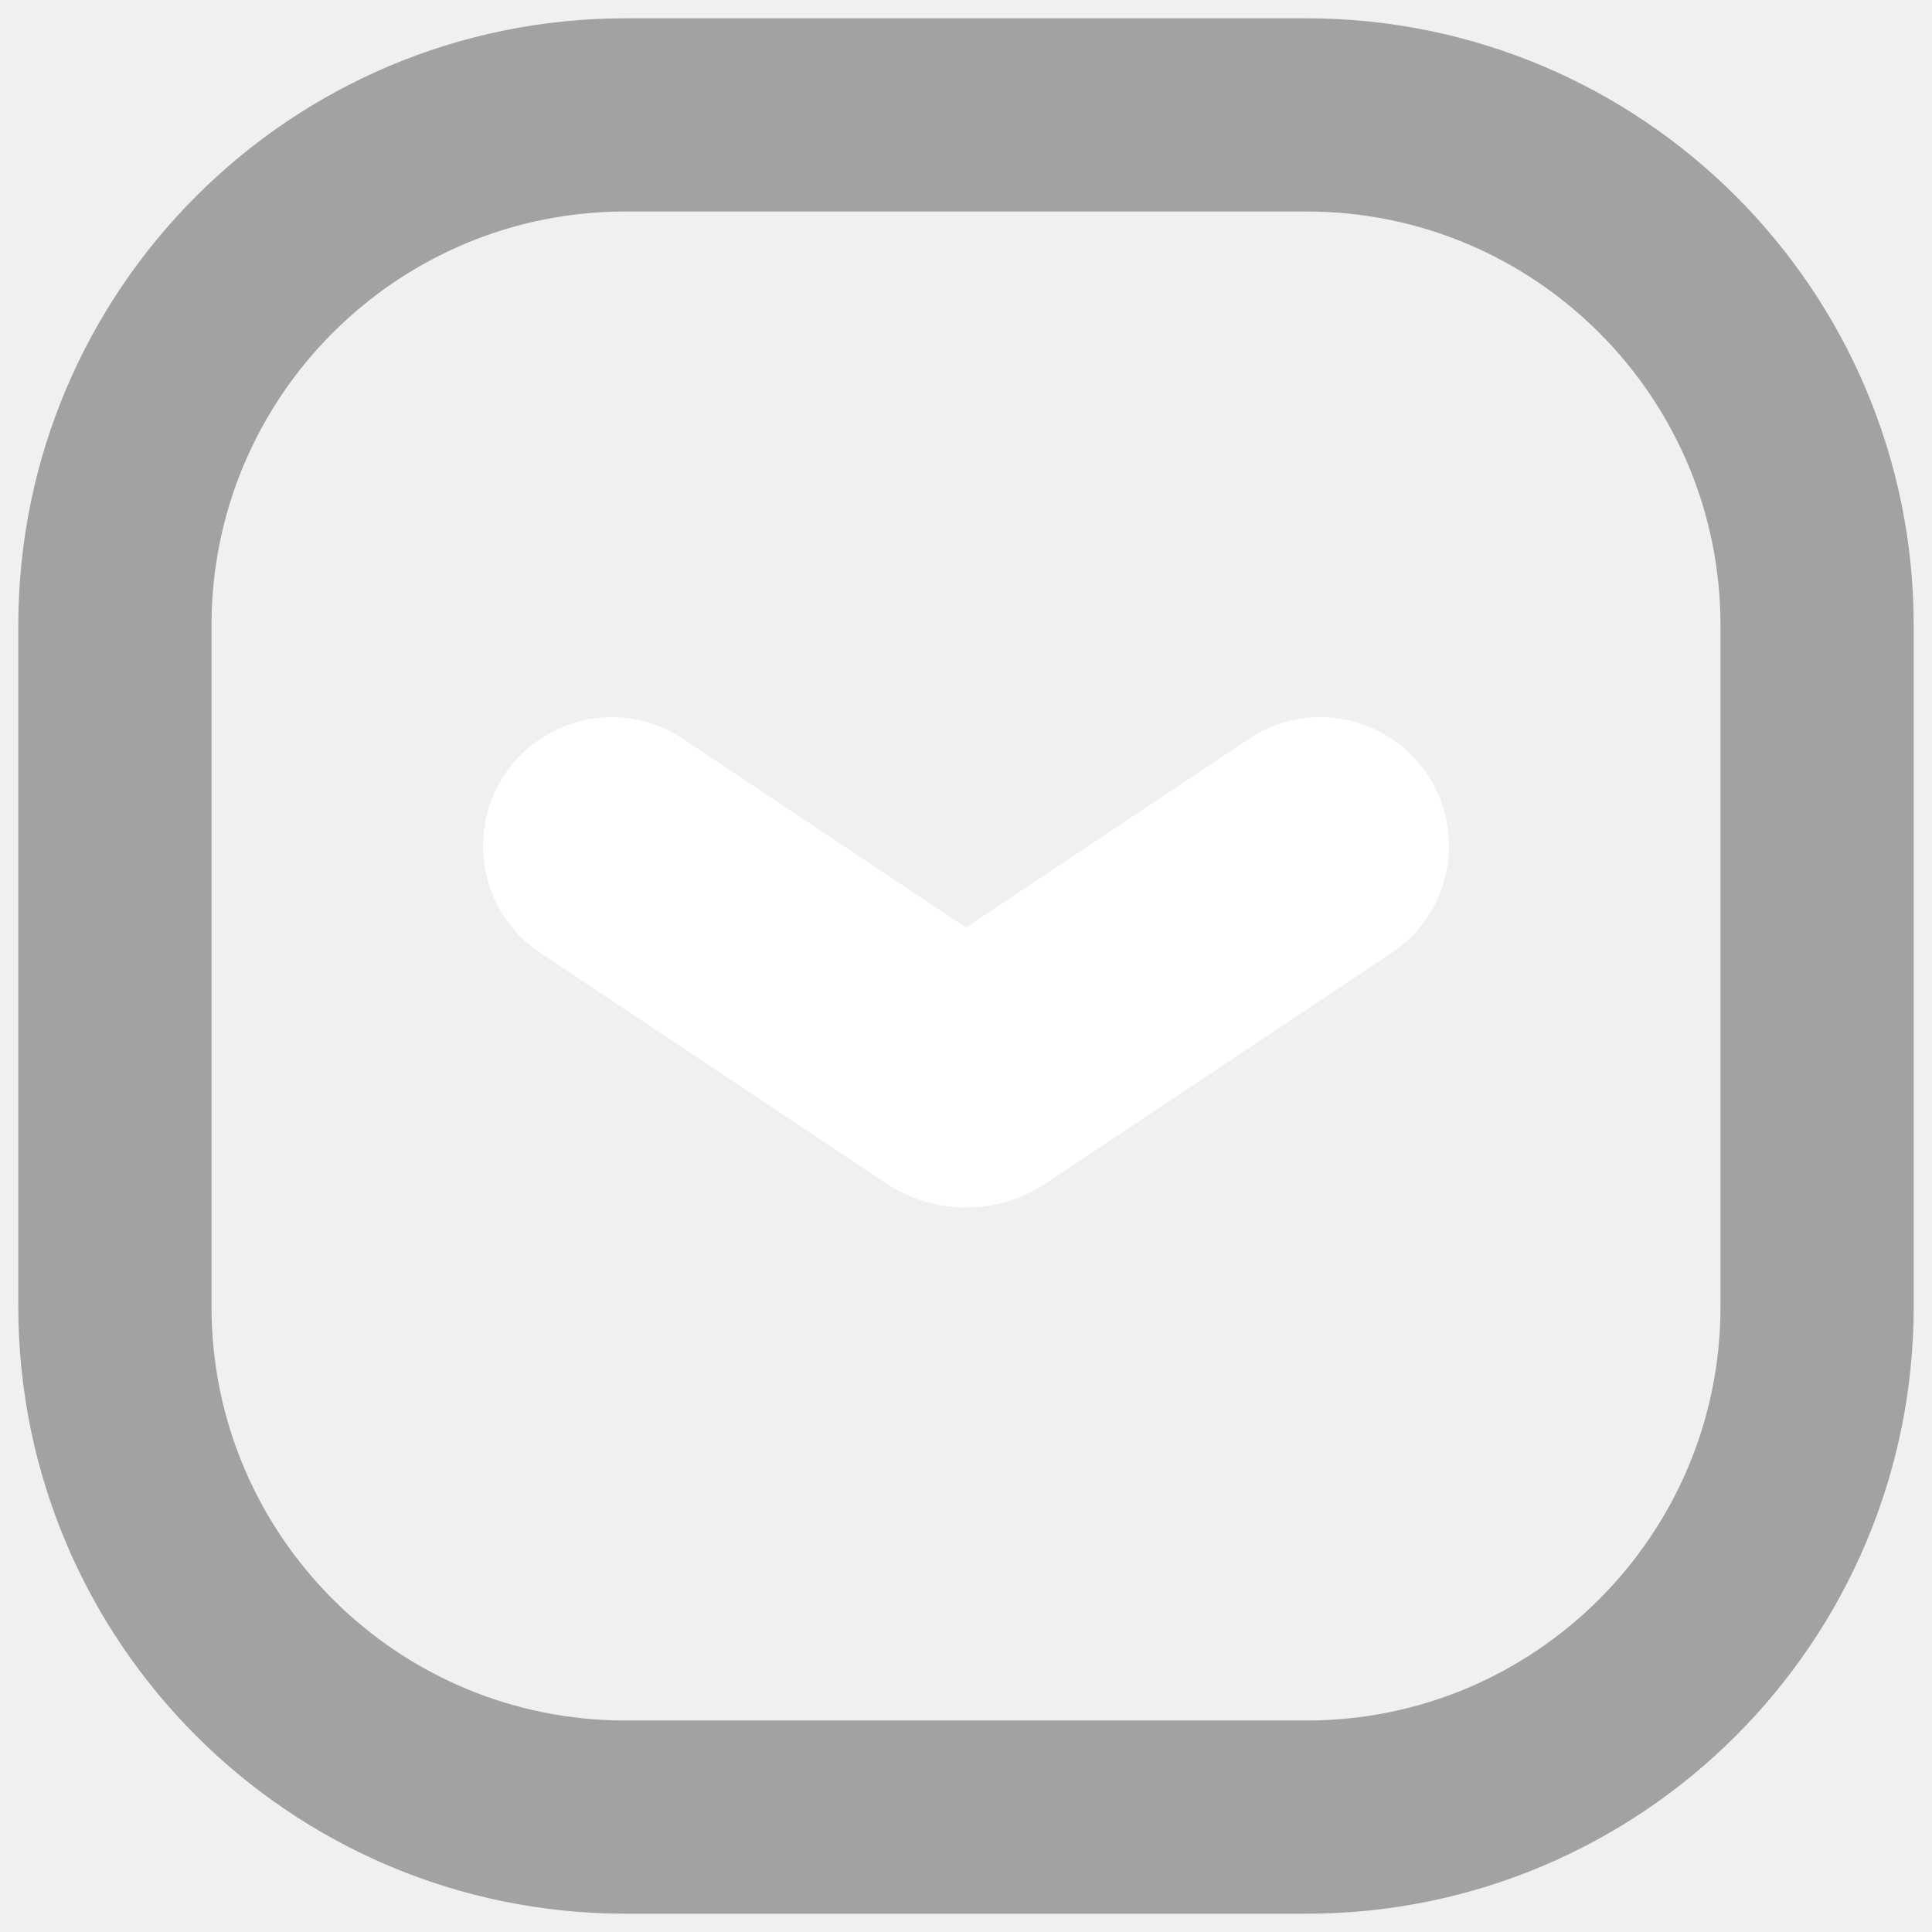
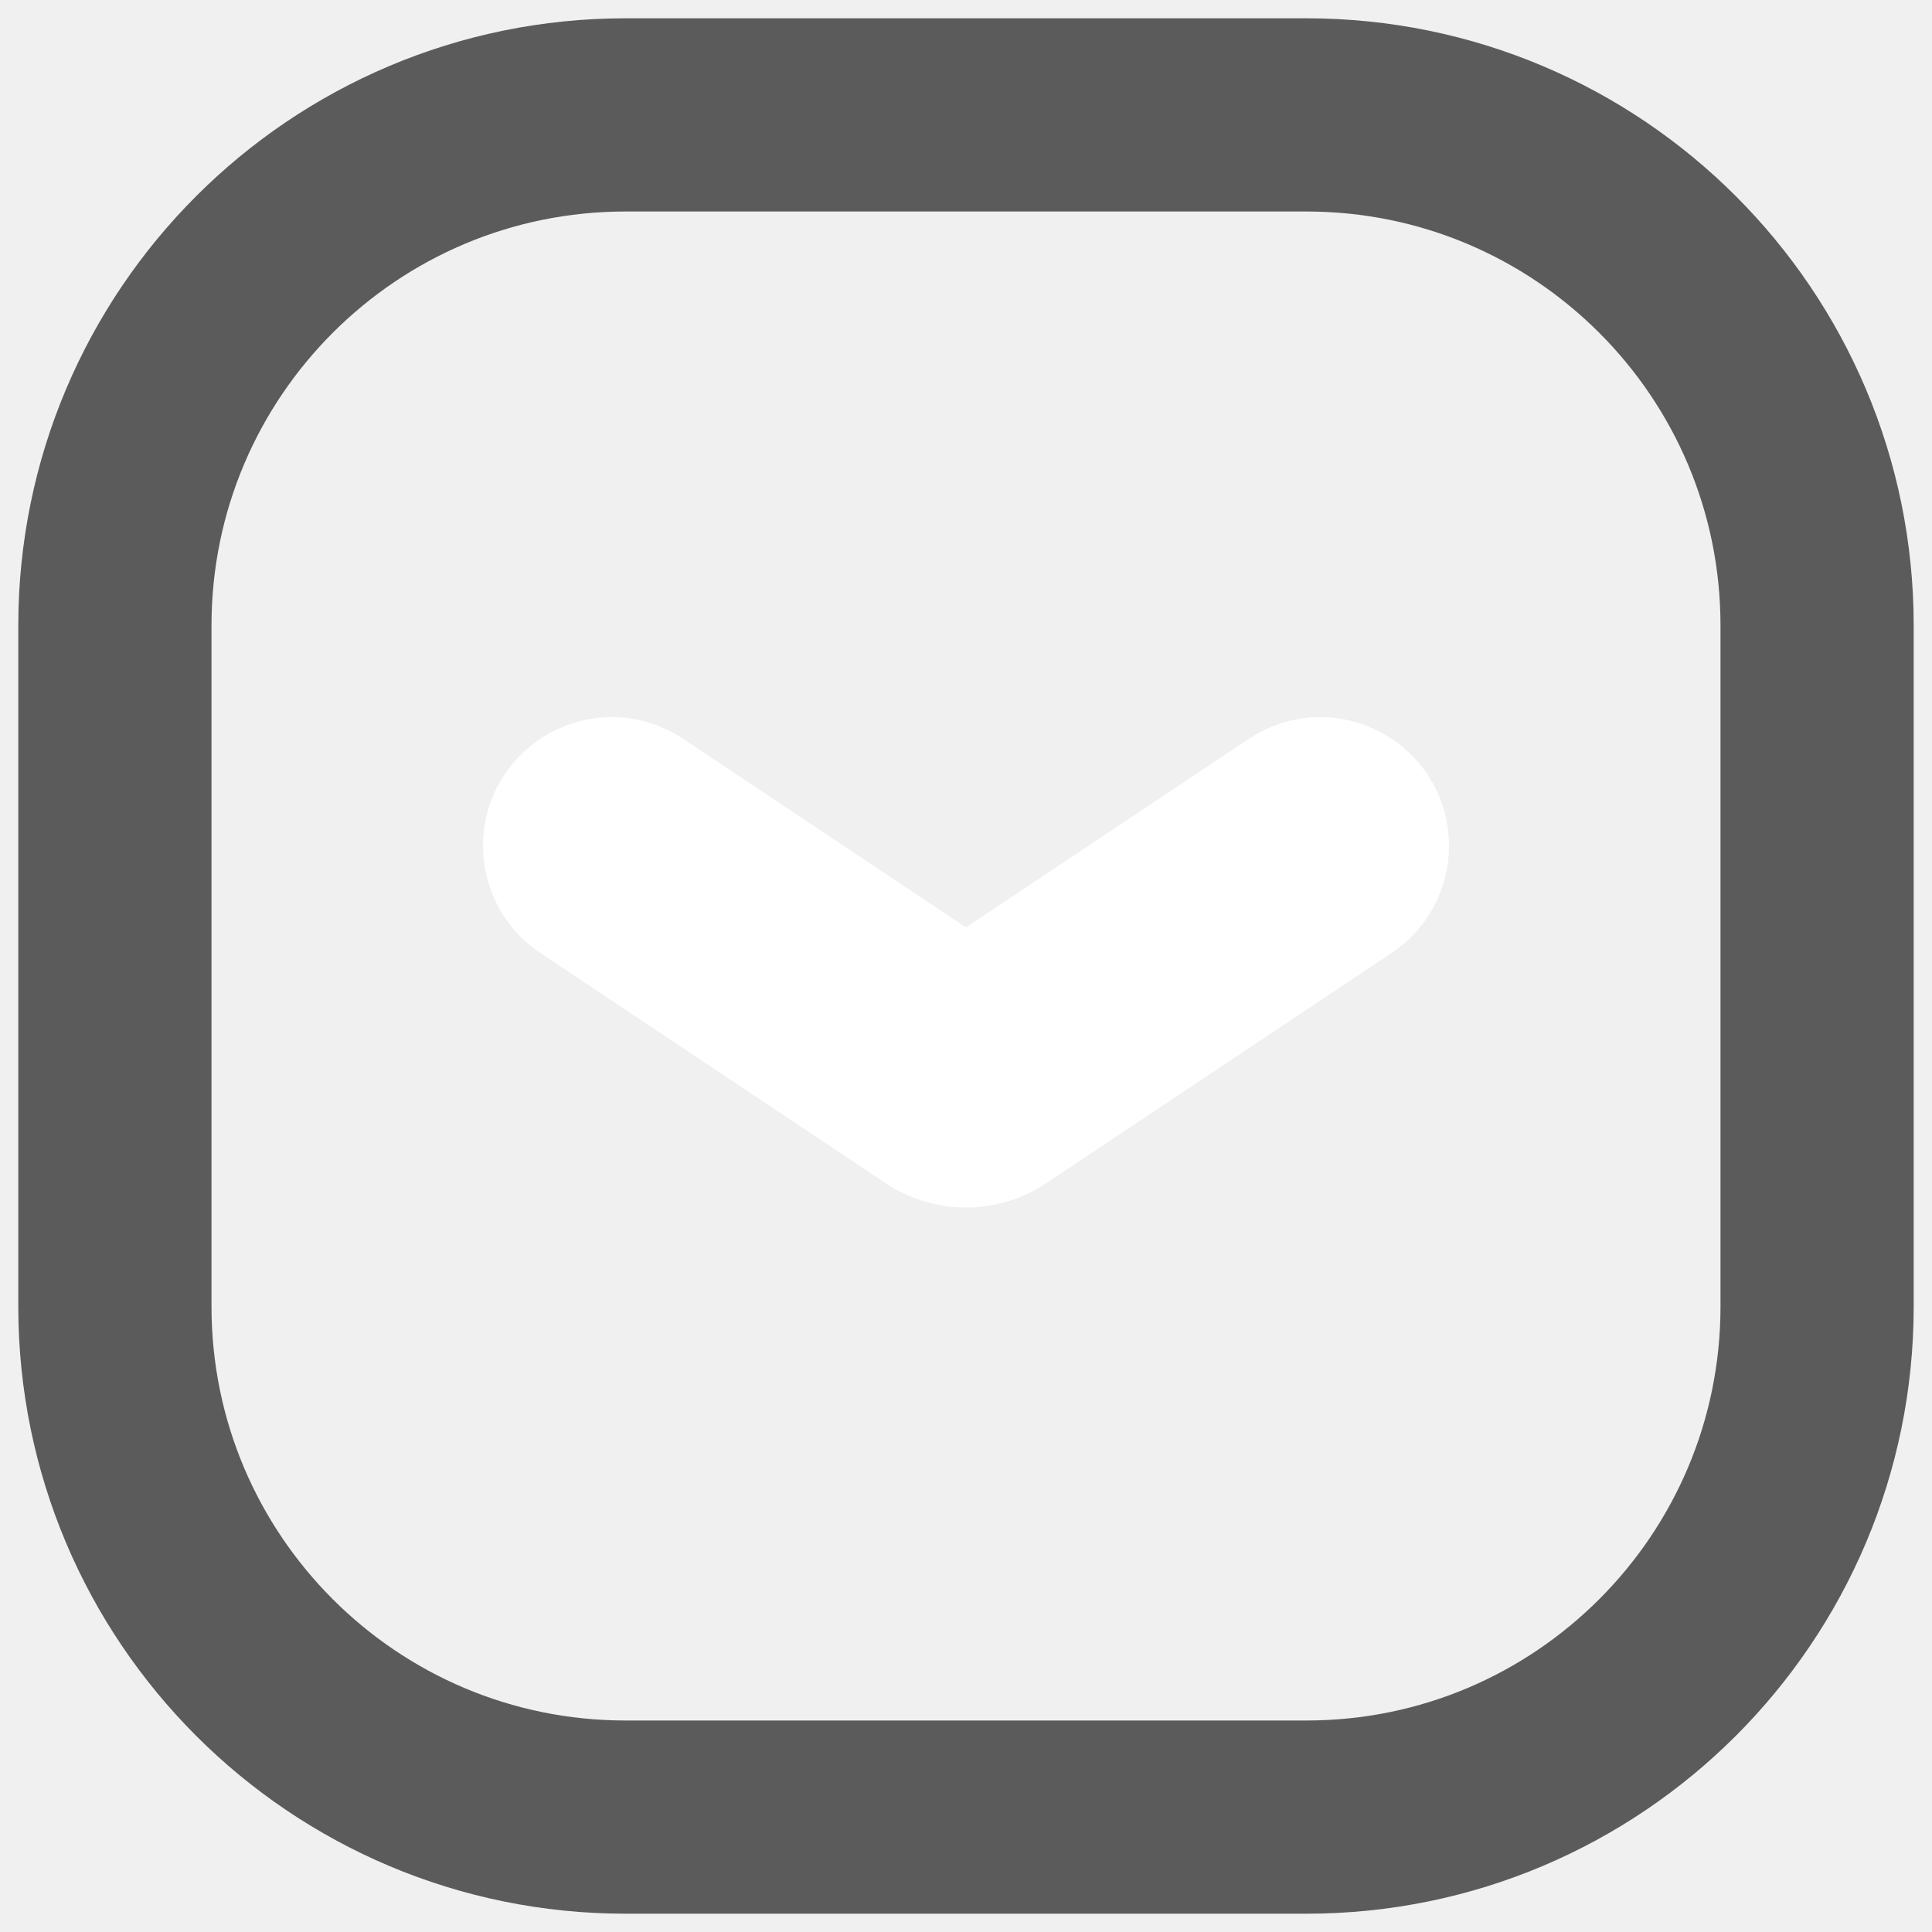
<svg xmlns="http://www.w3.org/2000/svg" viewBox="0,0,256,256" width="24px" height="24px">
  <g transform="translate(51.2,51.2) scale(0.6,0.6)">
-     <g fill="none" fill-rule="nonzero" stroke="#A2A2A2" stroke-width="42.667" stroke-linecap="butt" stroke-linejoin="miter" stroke-miterlimit="10" stroke-dasharray="" stroke-dashoffset="0" font-family="none" font-weight="none" font-size="none" text-anchor="none" style="mix-blend-mode: normal">
+     <g fill="none" fill-rule="nonzero" stroke="#5B5B5B" stroke-width="42.667" stroke-linecap="butt" stroke-linejoin="miter" stroke-miterlimit="10" stroke-dasharray="" stroke-dashoffset="0" font-family="none" font-weight="none" font-size="none" text-anchor="none" style="mix-blend-mode: normal">
      <path d="M52.816,315.959c-62.284,0 -112.775,-50.491 -112.775,-112.775v-150.367c0,-62.284 50.491,-112.775 112.775,-112.775h150.367c62.284,0 112.775,50.491 112.775,112.775v150.367c0,62.284 -50.491,112.775 -112.775,112.775z" id="shape" />
    </g>
    <g fill="#ffffff" fill-rule="nonzero" stroke="none" stroke-width="none" stroke-linecap="butt" stroke-linejoin="none" stroke-miterlimit="10" stroke-dasharray="" stroke-dashoffset="0" font-family="none" font-weight="none" font-size="none" text-anchor="none" style="mix-blend-mode: normal">
      <path transform="translate(256,254.3583) rotate(180) scale(10.66667,10.66667)" d="M21,14.333c0,1.329 -1.481,2.122 -2.587,1.385l-6.413,-4.276l-6.413,4.275c-1.106,0.737 -2.587,-0.055 -2.587,-1.384c0,-0.556 0.278,-1.076 0.741,-1.385l7.15,-4.766c0.672,-0.448 1.547,-0.448 2.219,0l7.15,4.766c0.462,0.309 0.74,0.828 0.74,1.385z" id="strokeMainSVG" stroke="#ffffff" stroke-width="2" stroke-linejoin="round" />
      <g transform="translate(256,254.3583) rotate(180) scale(10.66667,10.66667)" stroke="none" stroke-width="1" stroke-linejoin="miter">
        <path d="M20.26,12.948l-7.15,-4.766c-0.672,-0.448 -1.547,-0.448 -2.219,0l-7.15,4.766c-0.463,0.309 -0.741,0.829 -0.741,1.385v0c0,1.329 1.481,2.121 2.587,1.384l6.413,-4.275l6.413,4.276c1.106,0.737 2.587,-0.056 2.587,-1.385v0c0,-0.557 -0.278,-1.076 -0.74,-1.385z" />
      </g>
    </g>
  </g>
</svg>
